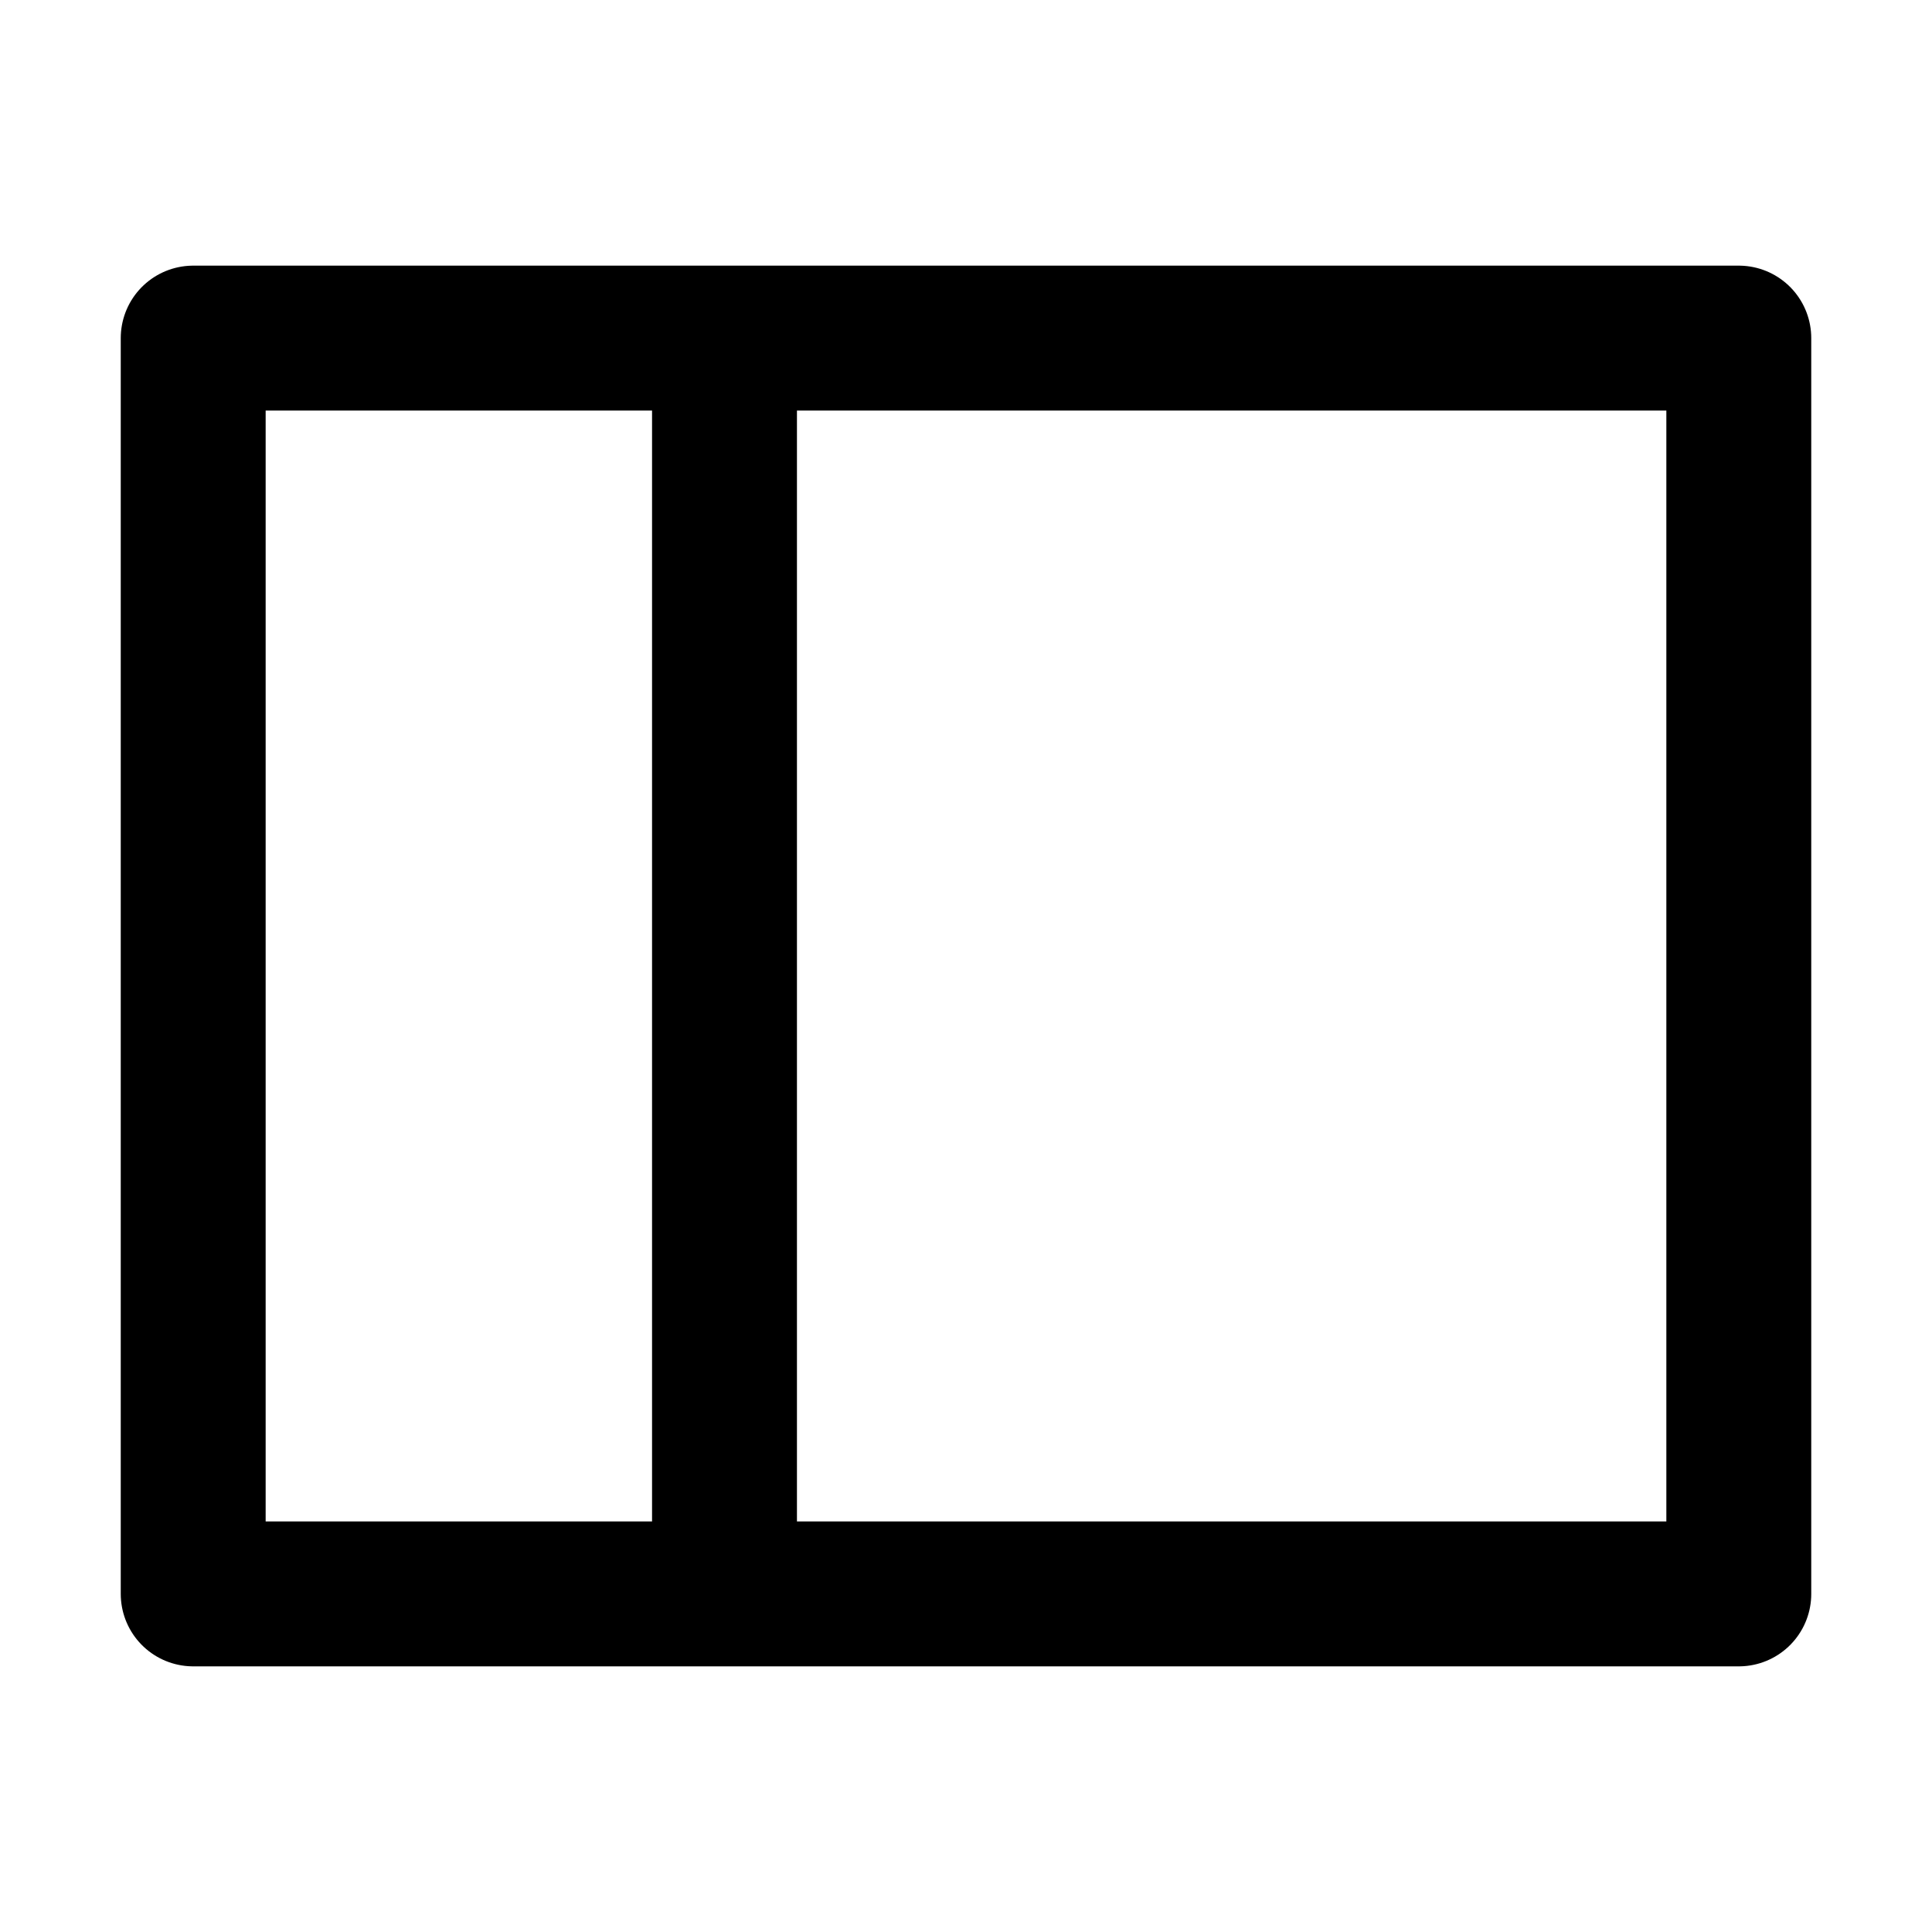
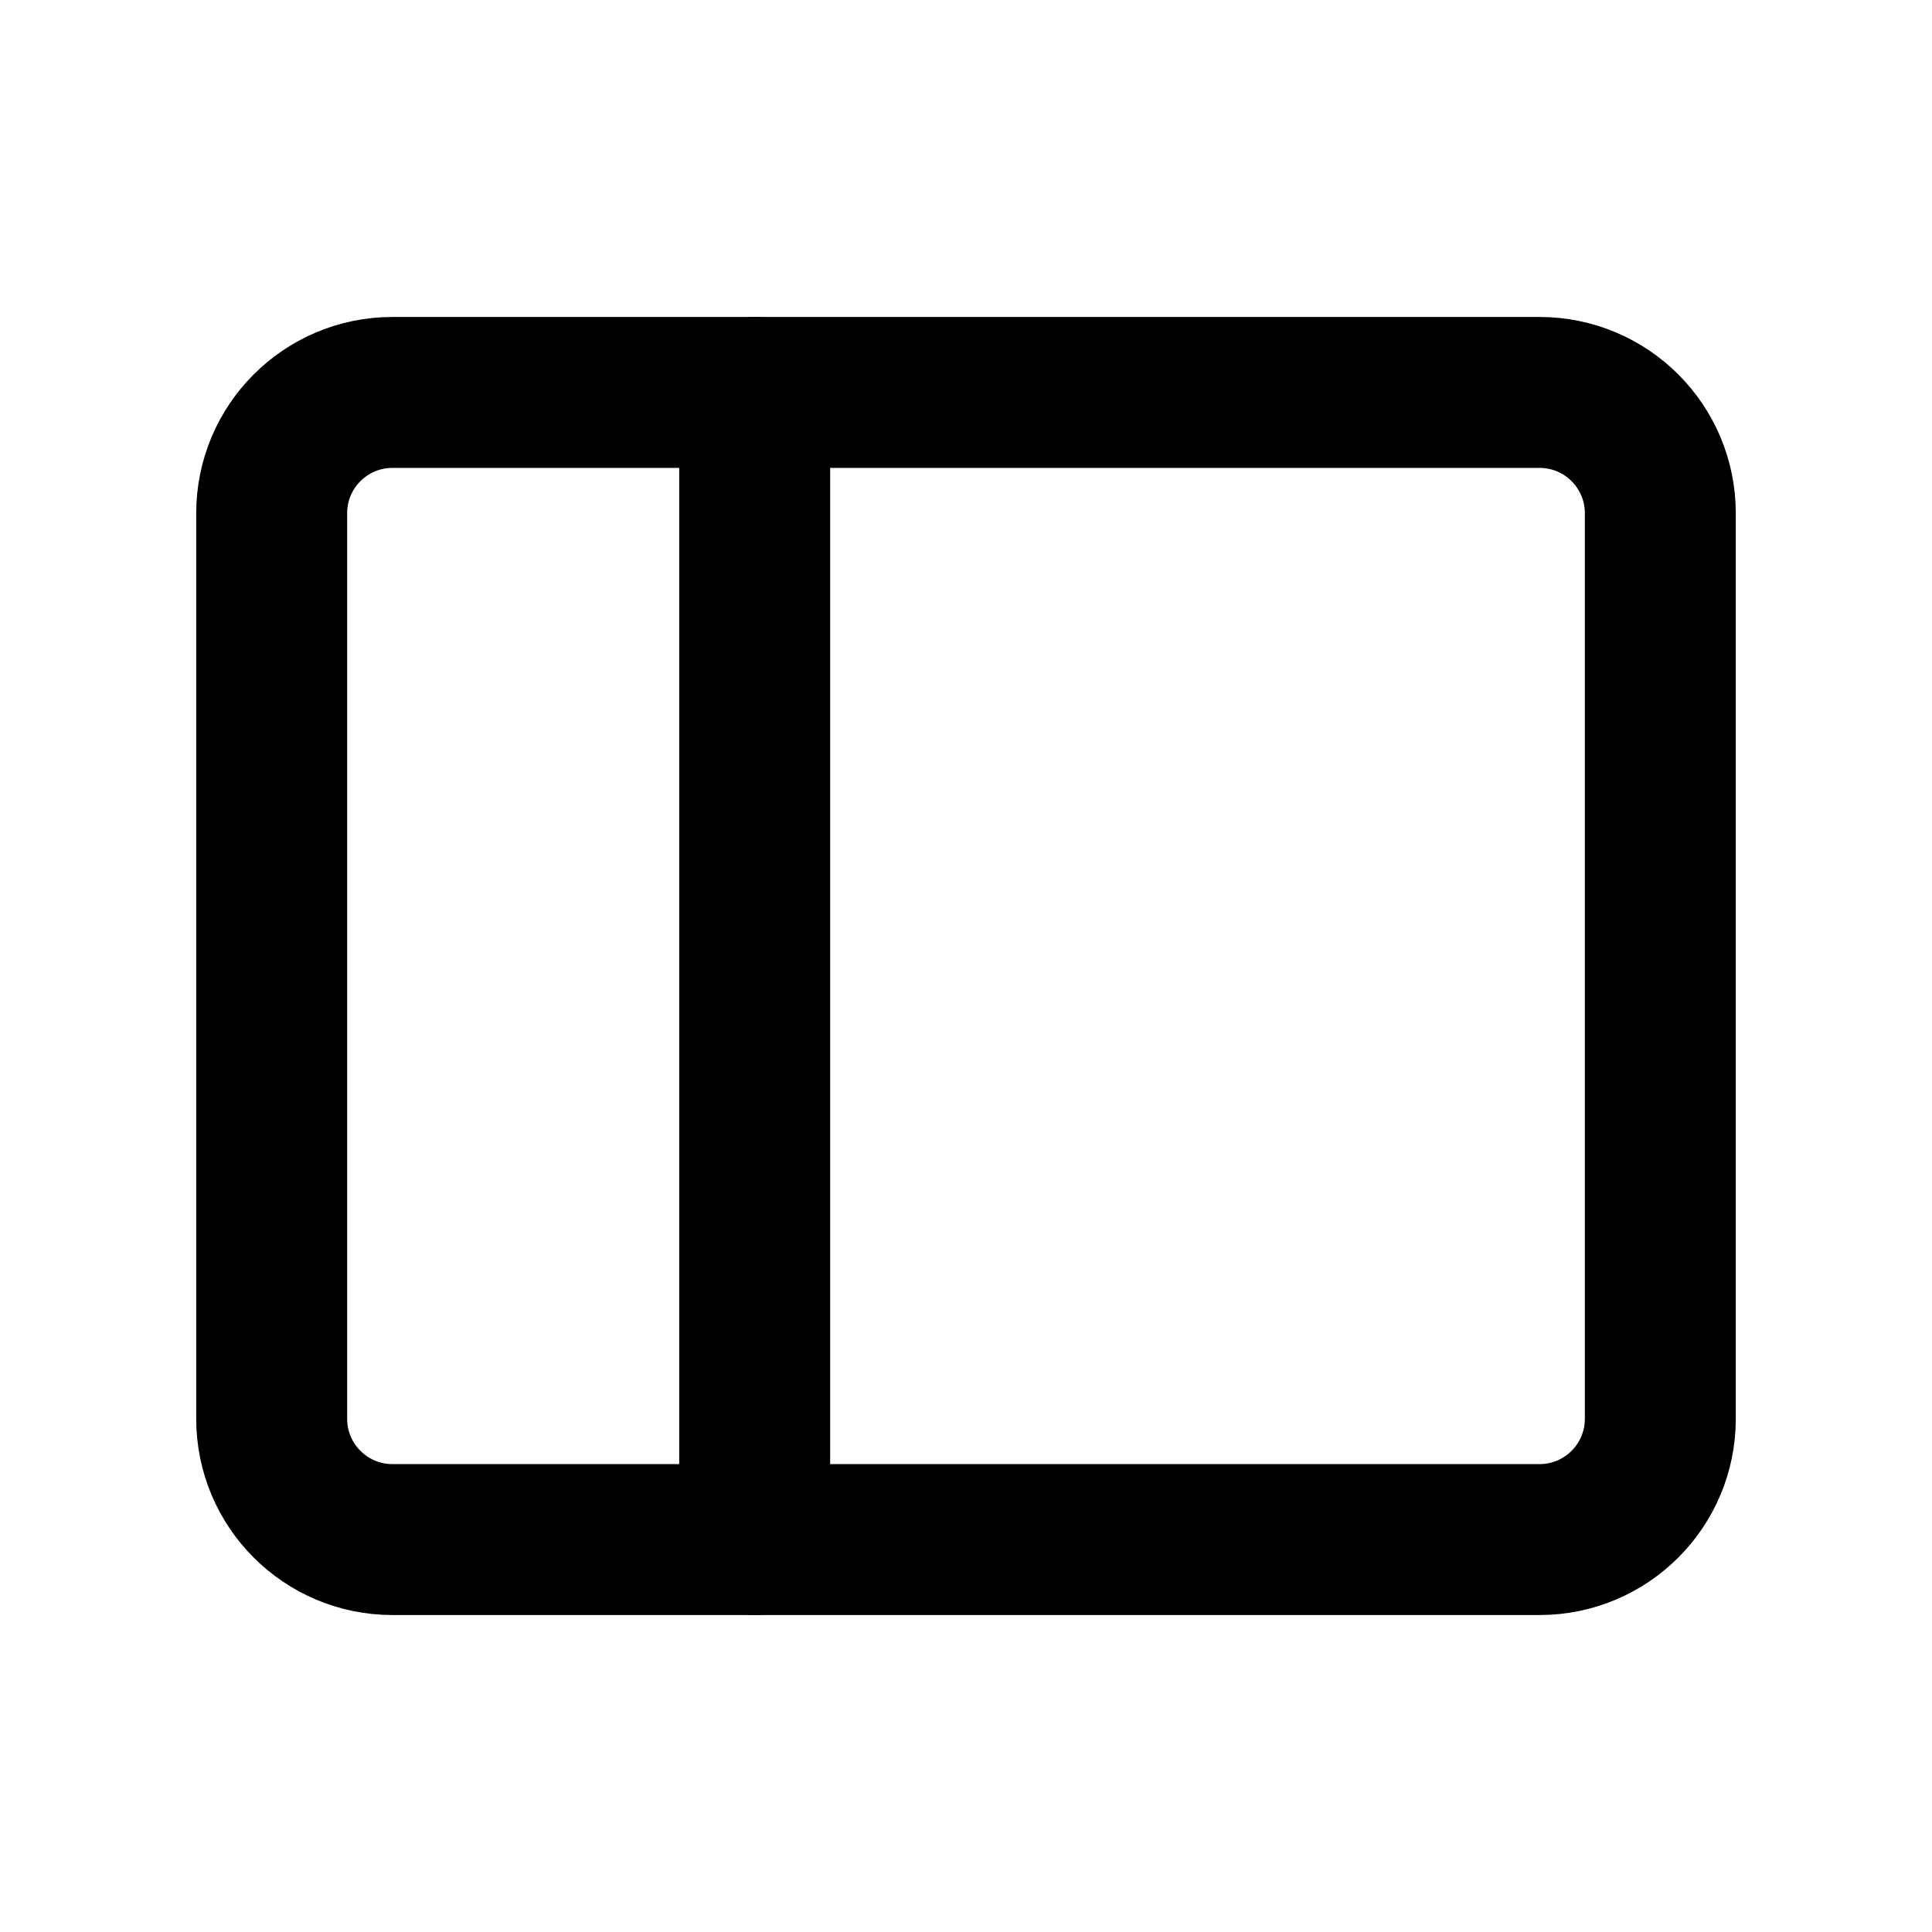
- <svg xmlns="http://www.w3.org/2000/svg" viewBox="0 0 20 20" fill="none" stroke="black" stroke-width="1.5" stroke-linecap="round" stroke-linejoin="round">
-   <path d="M2 3.5h16v13H2z M7.5 4v12" />
+ <svg xmlns="http://www.w3.org/2000/svg" viewBox="0 0 16 16" fill="none" stroke="black" stroke-width="1.25" stroke-linecap="round" stroke-linejoin="round">
+   <rect x="2.25" y="3.25" width="11.5" height="9.5" rx="1" />
+   <path d="M6.25 3.25v9.5" />
</svg>
